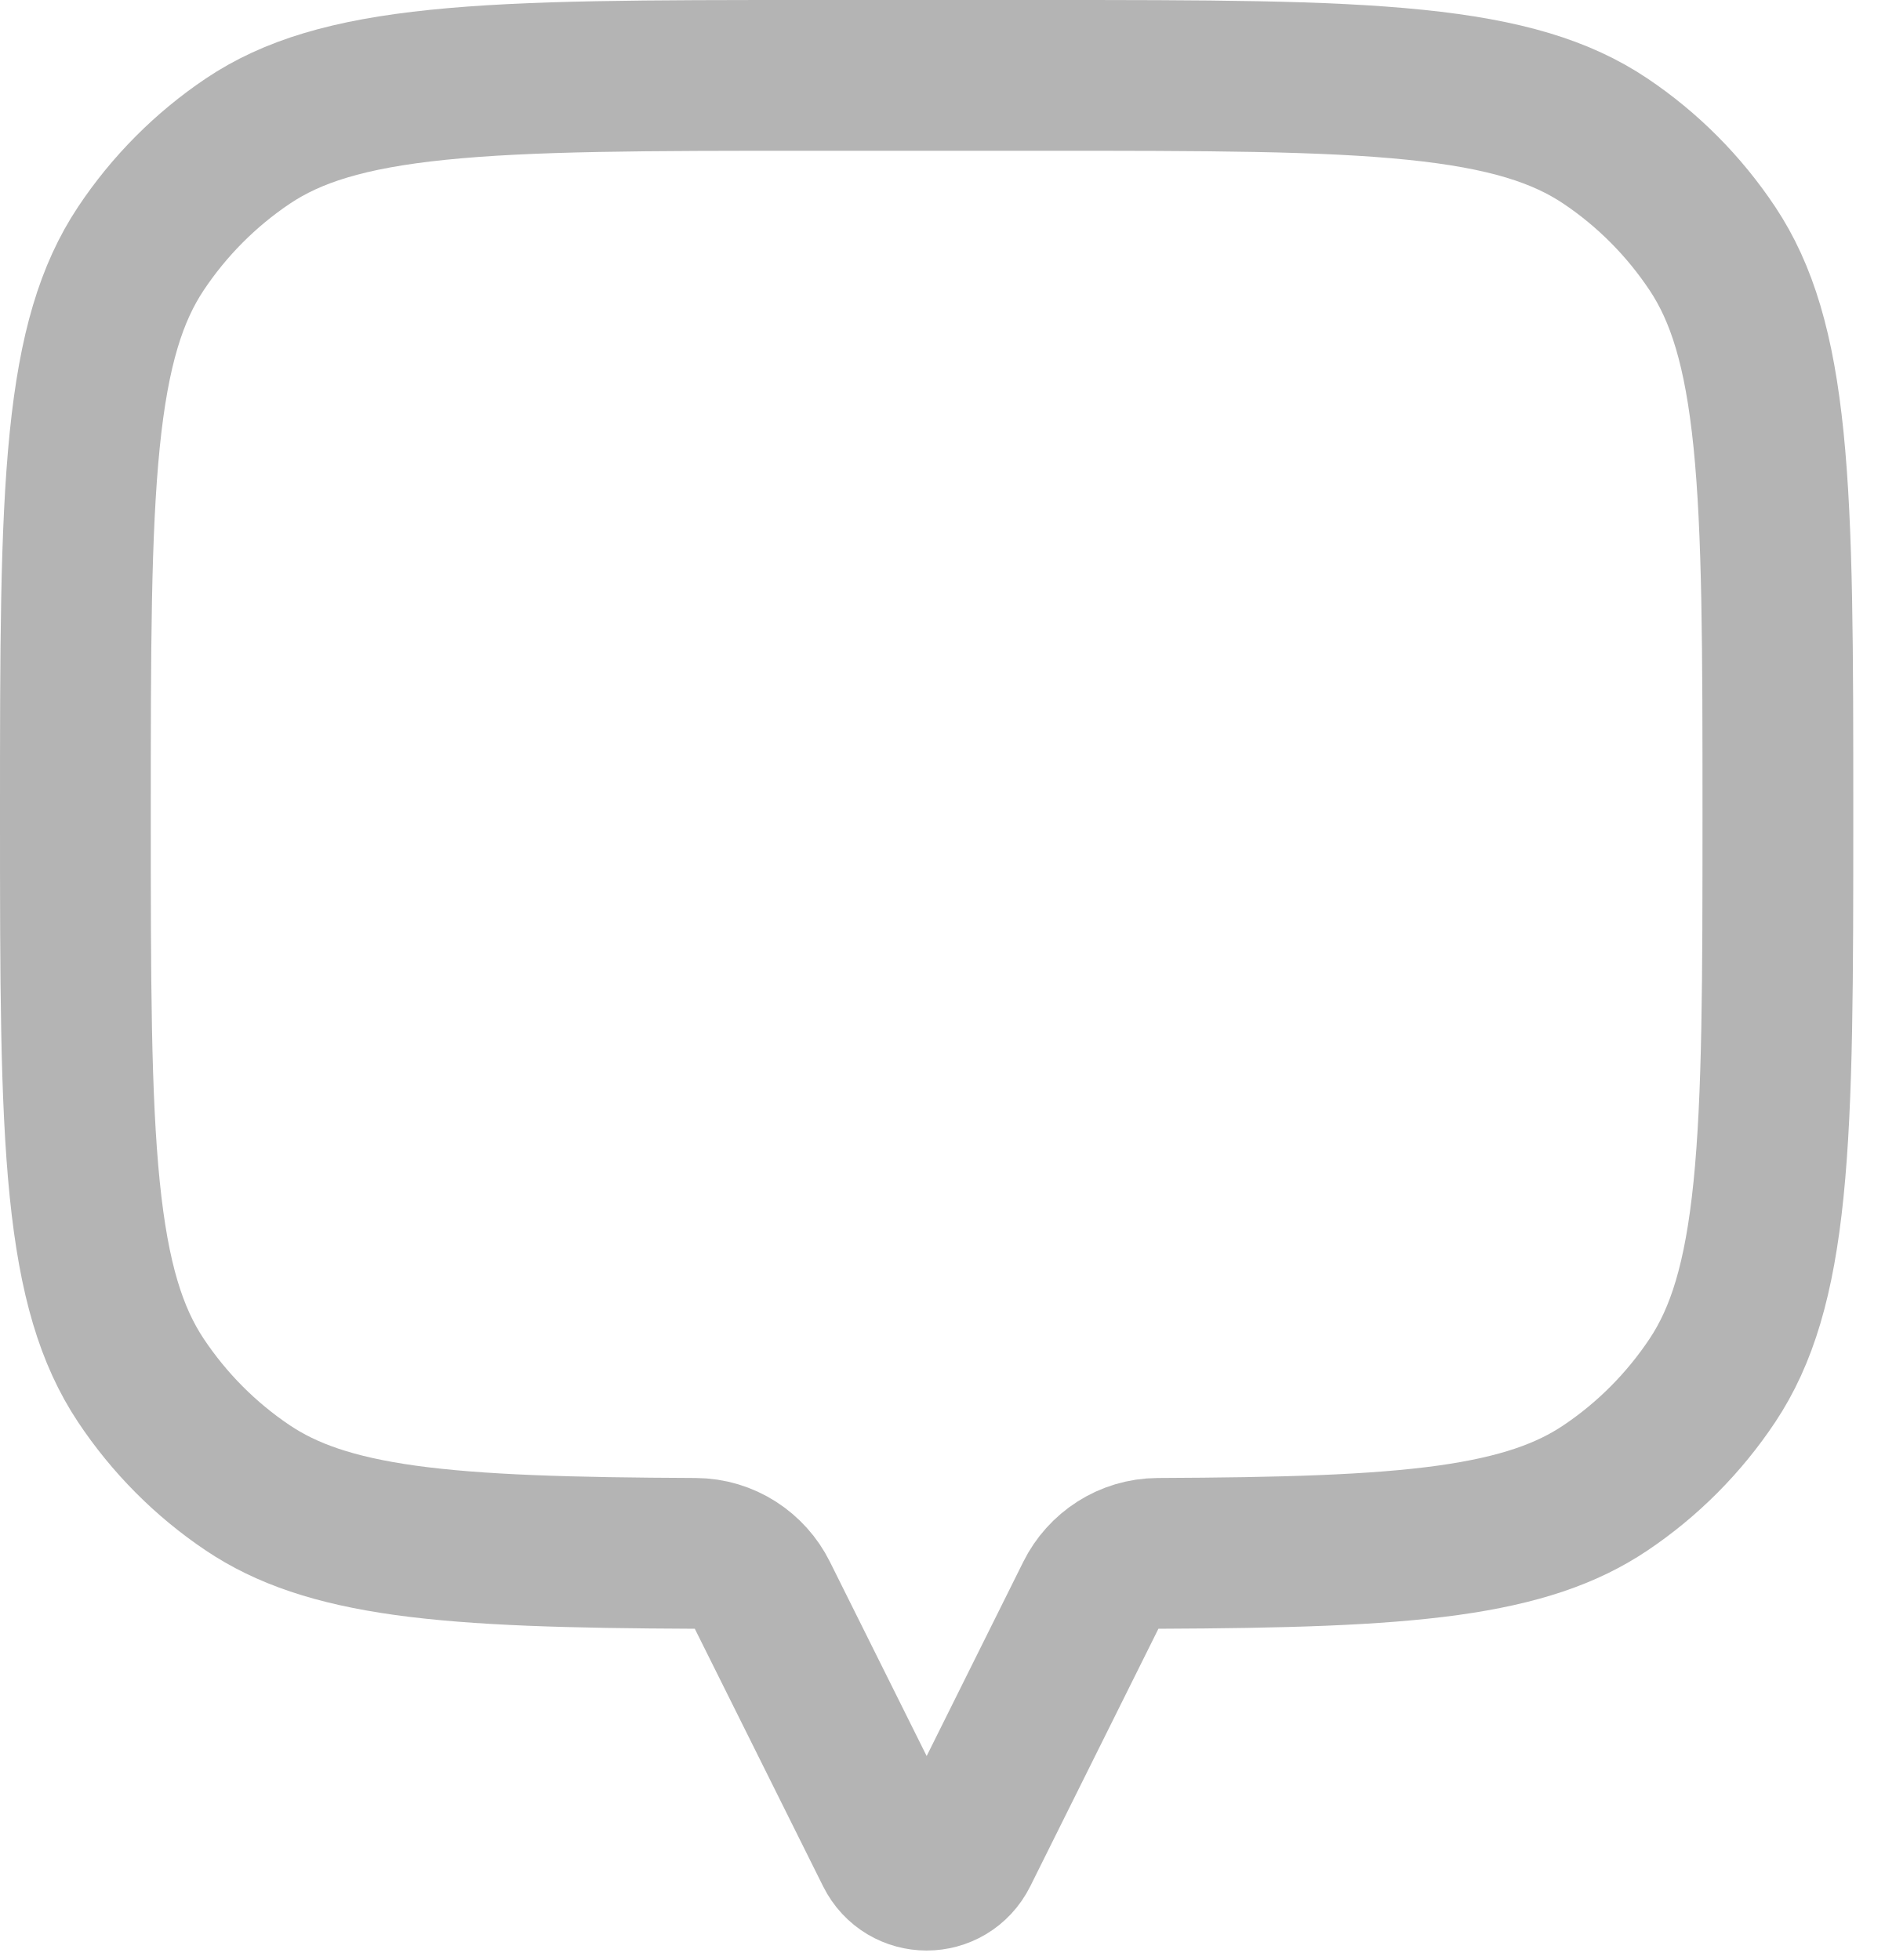
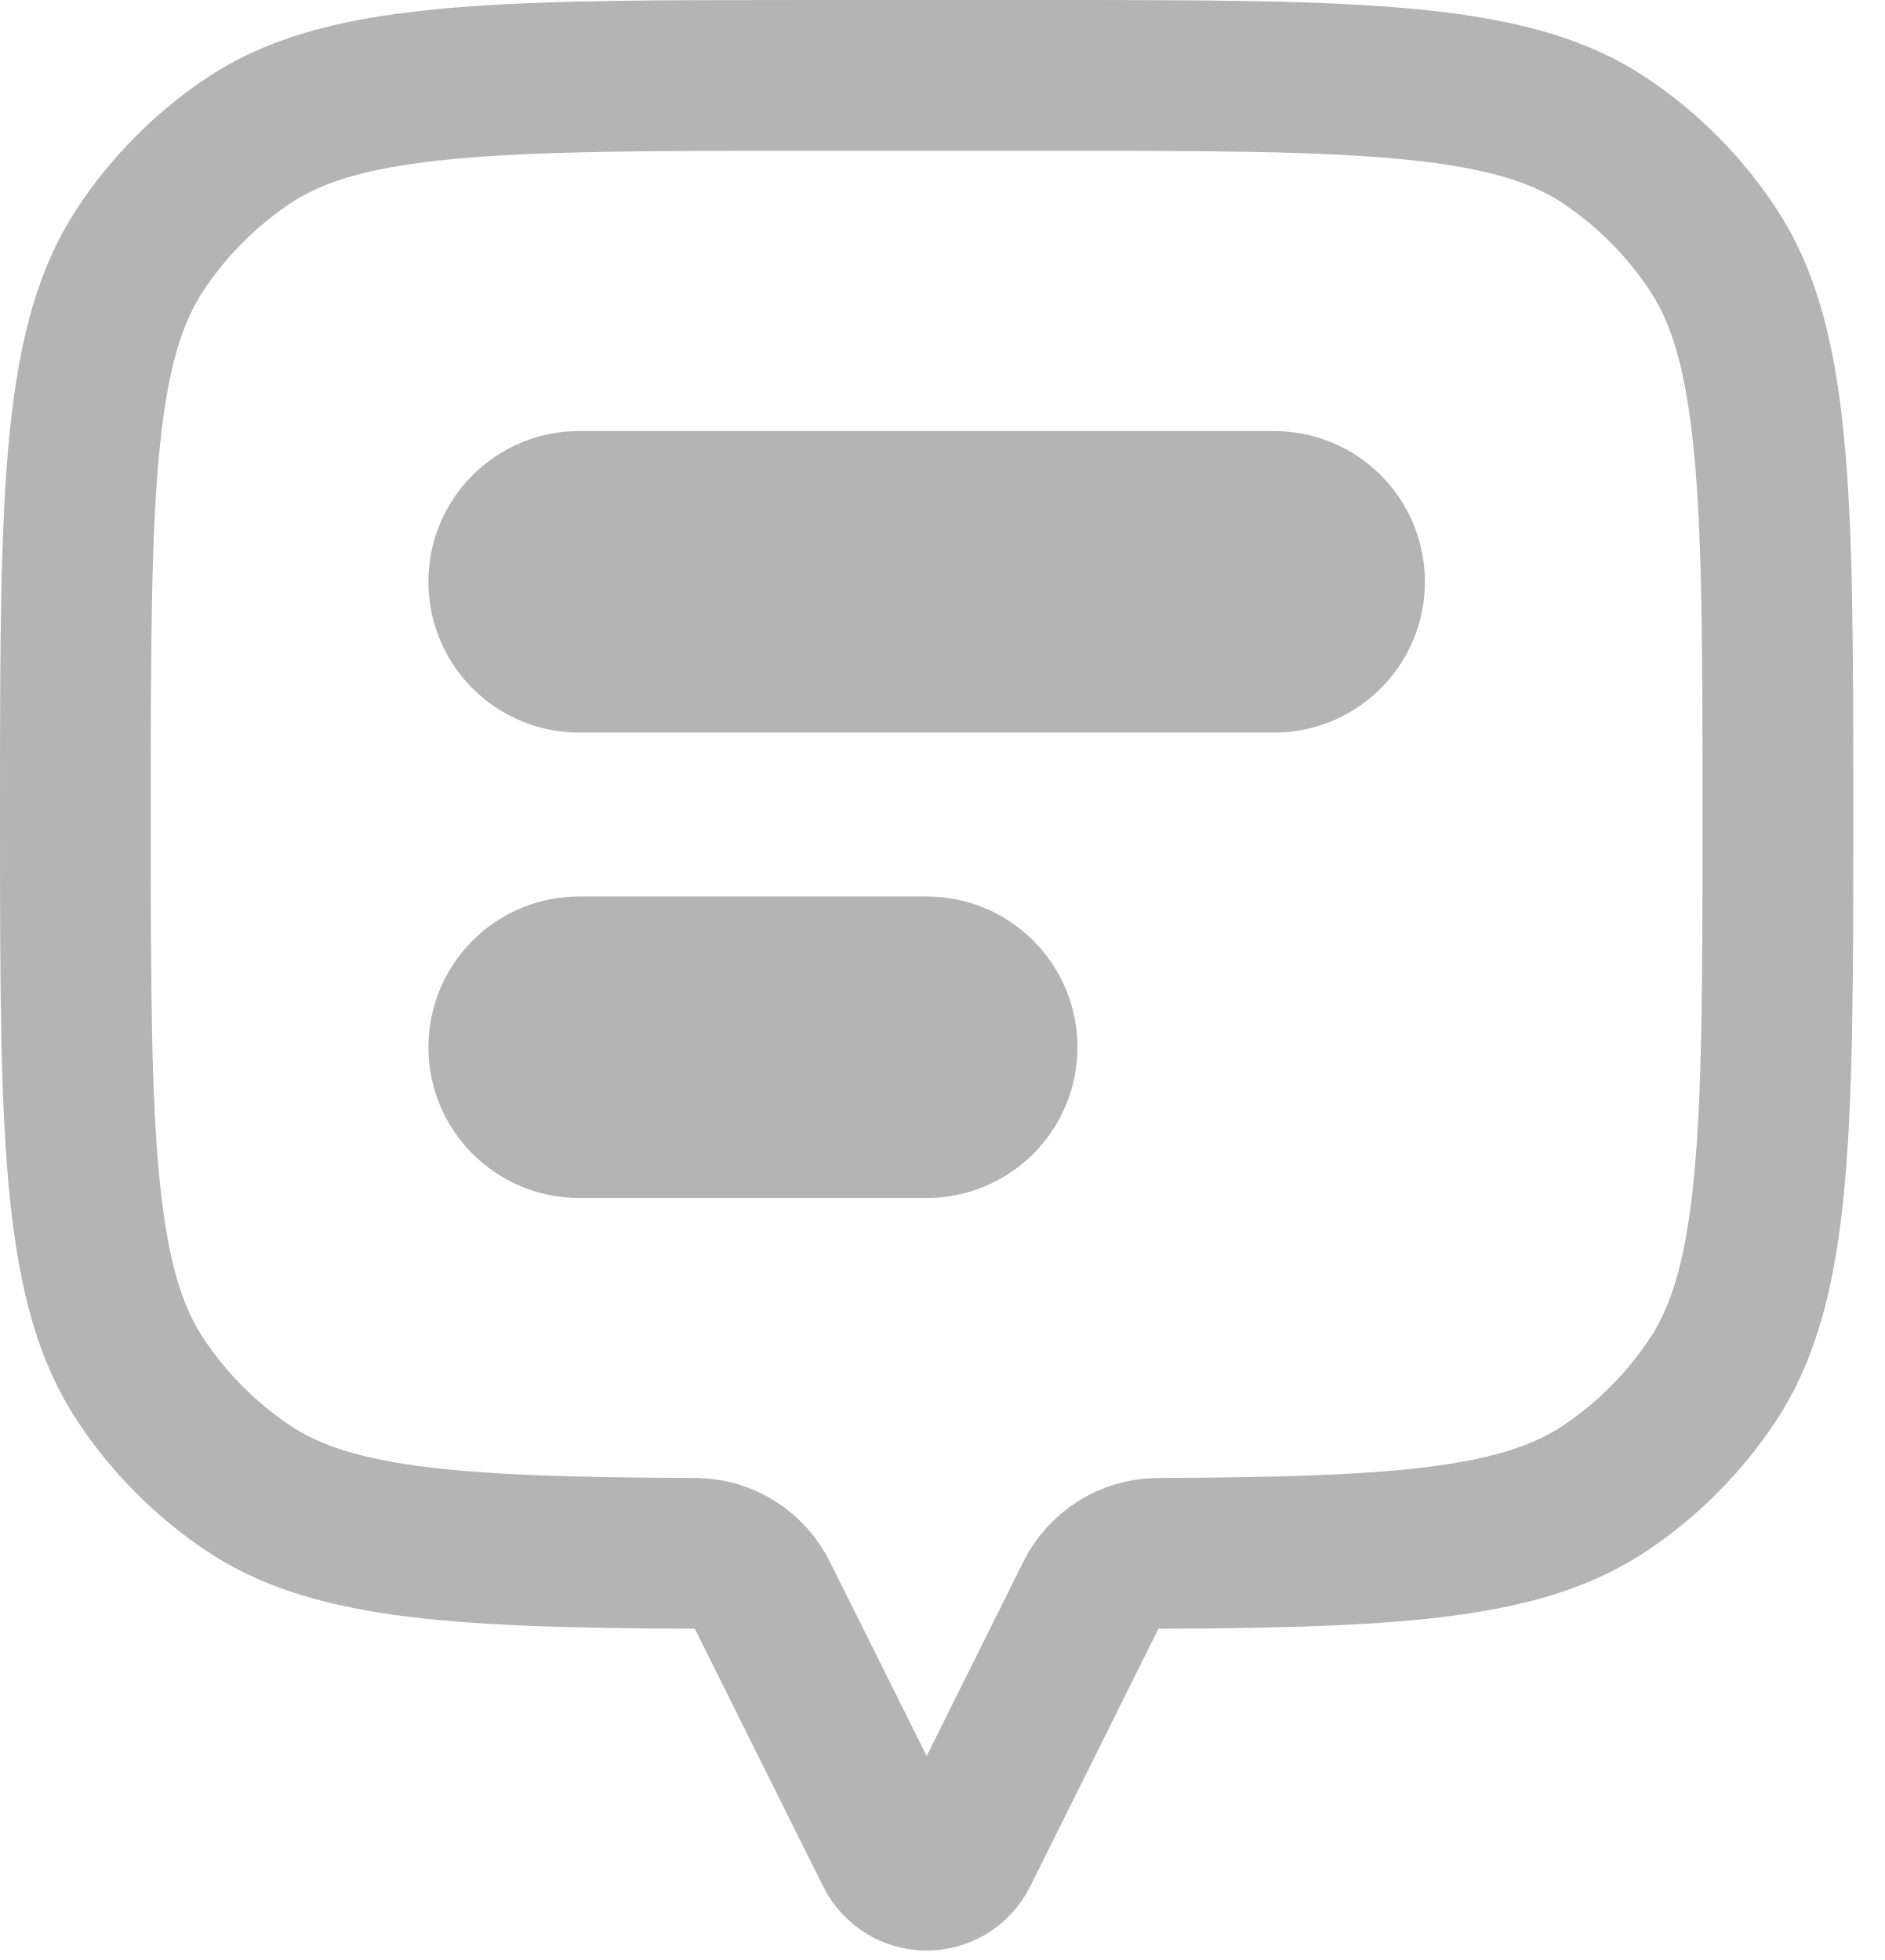
<svg xmlns="http://www.w3.org/2000/svg" width="25" height="26" viewBox="0 0 25 26" fill="none">
-   <path d="M10.754 1H13.827C16.006 1 17.564 1.001 18.774 1.125C19.967 1.247 20.71 1.48 21.293 1.871C21.855 2.248 22.337 2.733 22.713 3.298C23.103 3.885 23.335 4.633 23.457 5.833C23.58 7.049 23.581 8.616 23.581 10.805C23.581 12.993 23.58 14.56 23.457 15.776C23.335 16.976 23.103 17.724 22.713 18.311C22.337 18.876 21.855 19.361 21.293 19.738C20.784 20.08 20.151 20.301 19.204 20.433C18.241 20.566 17.021 20.599 15.359 20.606C14.968 20.608 14.631 20.835 14.468 21.163L12.77 24.576C12.571 24.974 12.01 24.974 11.812 24.576L10.112 21.163C9.949 20.835 9.613 20.608 9.223 20.606C7.56 20.599 6.34 20.566 5.377 20.433C4.43 20.301 3.798 20.08 3.288 19.738C2.726 19.361 2.244 18.876 1.868 18.311C1.478 17.724 1.246 16.976 1.124 15.776C1.001 14.56 1 12.993 1 10.805C1 8.616 1.001 7.049 1.124 5.833C1.246 4.633 1.478 3.885 1.868 3.298C2.244 2.733 2.727 2.248 3.288 1.871C3.871 1.48 4.615 1.247 5.808 1.125C7.017 1.001 8.576 1 10.754 1Z" stroke="#B4B4B4" stroke-width="2" stroke-linecap="round" stroke-linejoin="round" />
+   <path d="M10.754 1H13.827C16.006 1 17.564 1.001 18.774 1.125C19.967 1.247 20.71 1.48 21.293 1.871C21.855 2.248 22.337 2.733 22.713 3.298C23.103 3.885 23.335 4.633 23.457 5.833C23.58 7.049 23.581 8.616 23.581 10.805C23.581 12.993 23.58 14.56 23.457 15.776C23.335 16.976 23.103 17.724 22.713 18.311C22.337 18.876 21.855 19.361 21.293 19.738C20.784 20.08 20.151 20.301 19.204 20.433C18.241 20.566 17.021 20.599 15.359 20.606C14.968 20.608 14.631 20.835 14.468 21.163L12.77 24.576C12.571 24.974 12.01 24.974 11.812 24.576L10.112 21.163C9.949 20.835 9.613 20.608 9.223 20.606C7.56 20.599 6.34 20.566 5.377 20.433C4.43 20.301 3.798 20.08 3.288 19.738C2.726 19.361 2.244 18.876 1.868 18.311C1.478 17.724 1.246 16.976 1.124 15.776C1.001 14.56 1 12.993 1 10.805C1 8.616 1.001 7.049 1.124 5.833C1.246 4.633 1.478 3.885 1.868 3.298C2.244 2.733 2.727 2.248 3.288 1.871C3.871 1.48 4.615 1.247 5.808 1.125C6.715 1.032 7.818 1.008 9.232 1.002L10.754 1ZM7.682 12.892C7.129 12.892 6.682 13.339 6.682 13.892C6.682 14.444 7.129 14.892 7.682 14.892H12.291C12.843 14.891 13.291 14.444 13.291 13.892C13.291 13.339 12.843 12.892 12.291 12.892H7.682ZM7.682 6.718C7.129 6.718 6.682 7.165 6.682 7.718C6.682 8.27 7.13 8.718 7.682 8.718H16.899C17.452 8.718 17.899 8.27 17.899 7.718C17.899 7.165 17.452 6.718 16.899 6.718H7.682Z" stroke="#B4B4B4" stroke-width="2" stroke-linecap="round" stroke-linejoin="round" />
</svg>
